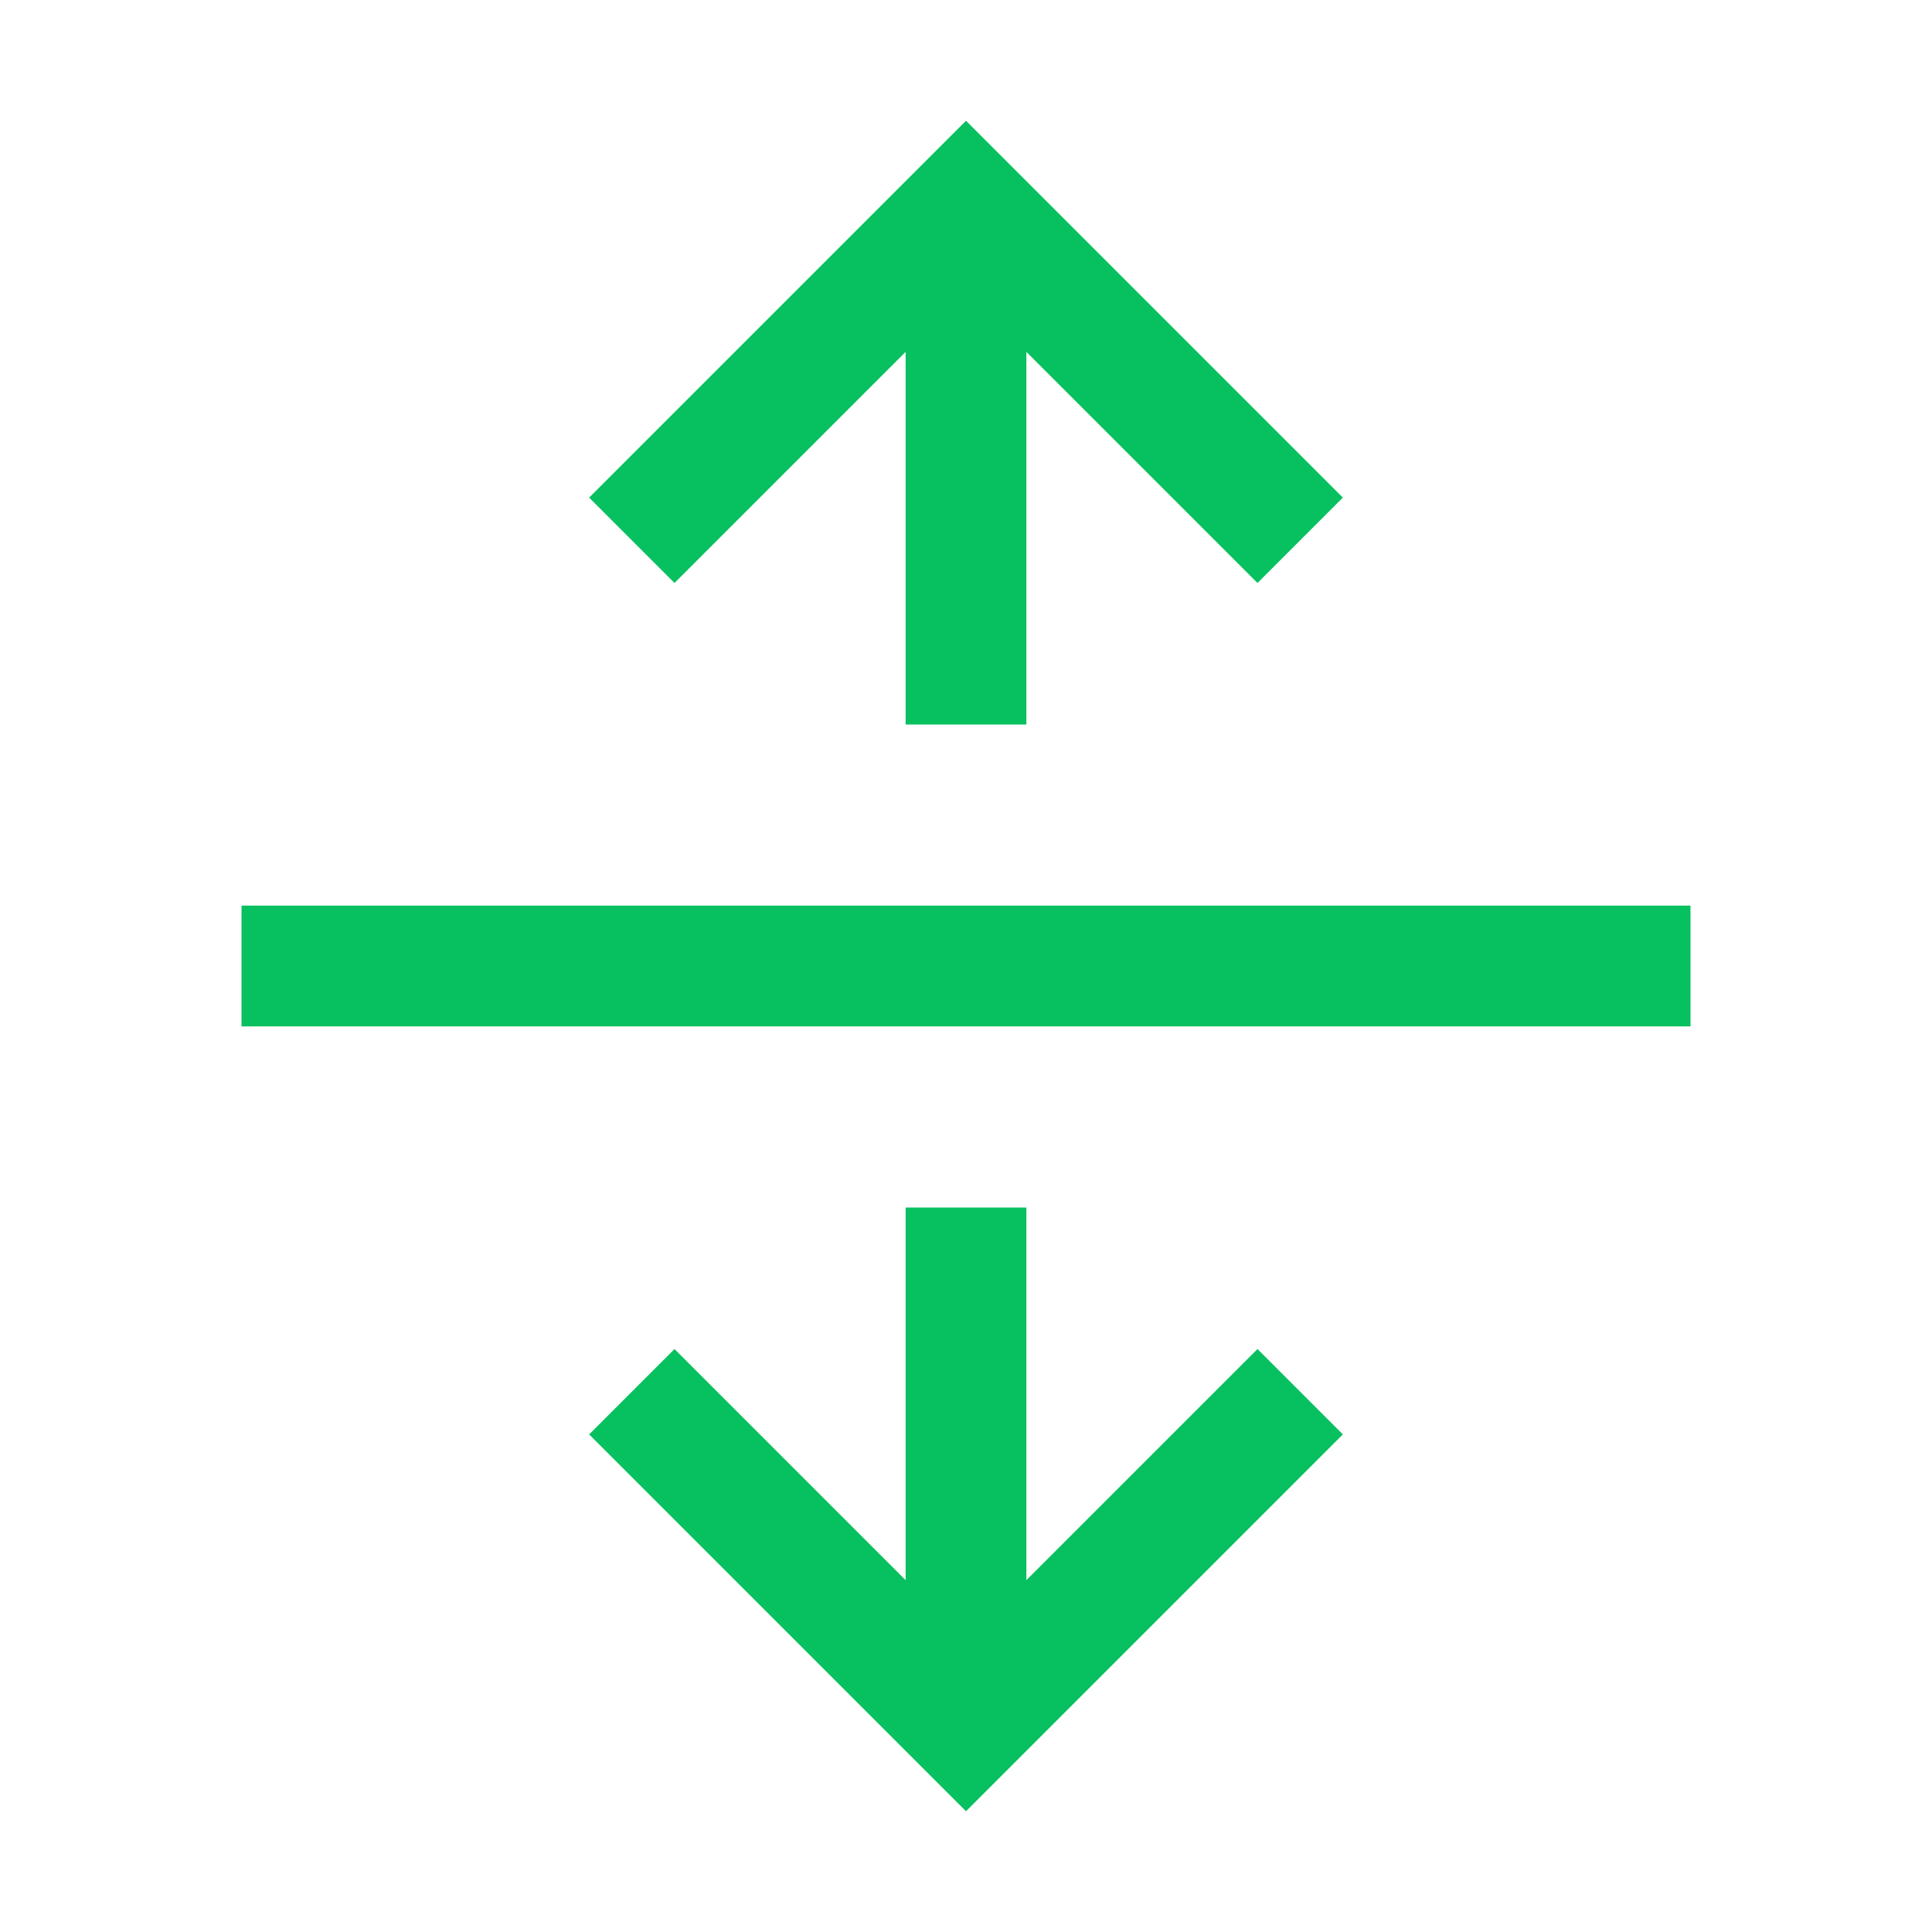
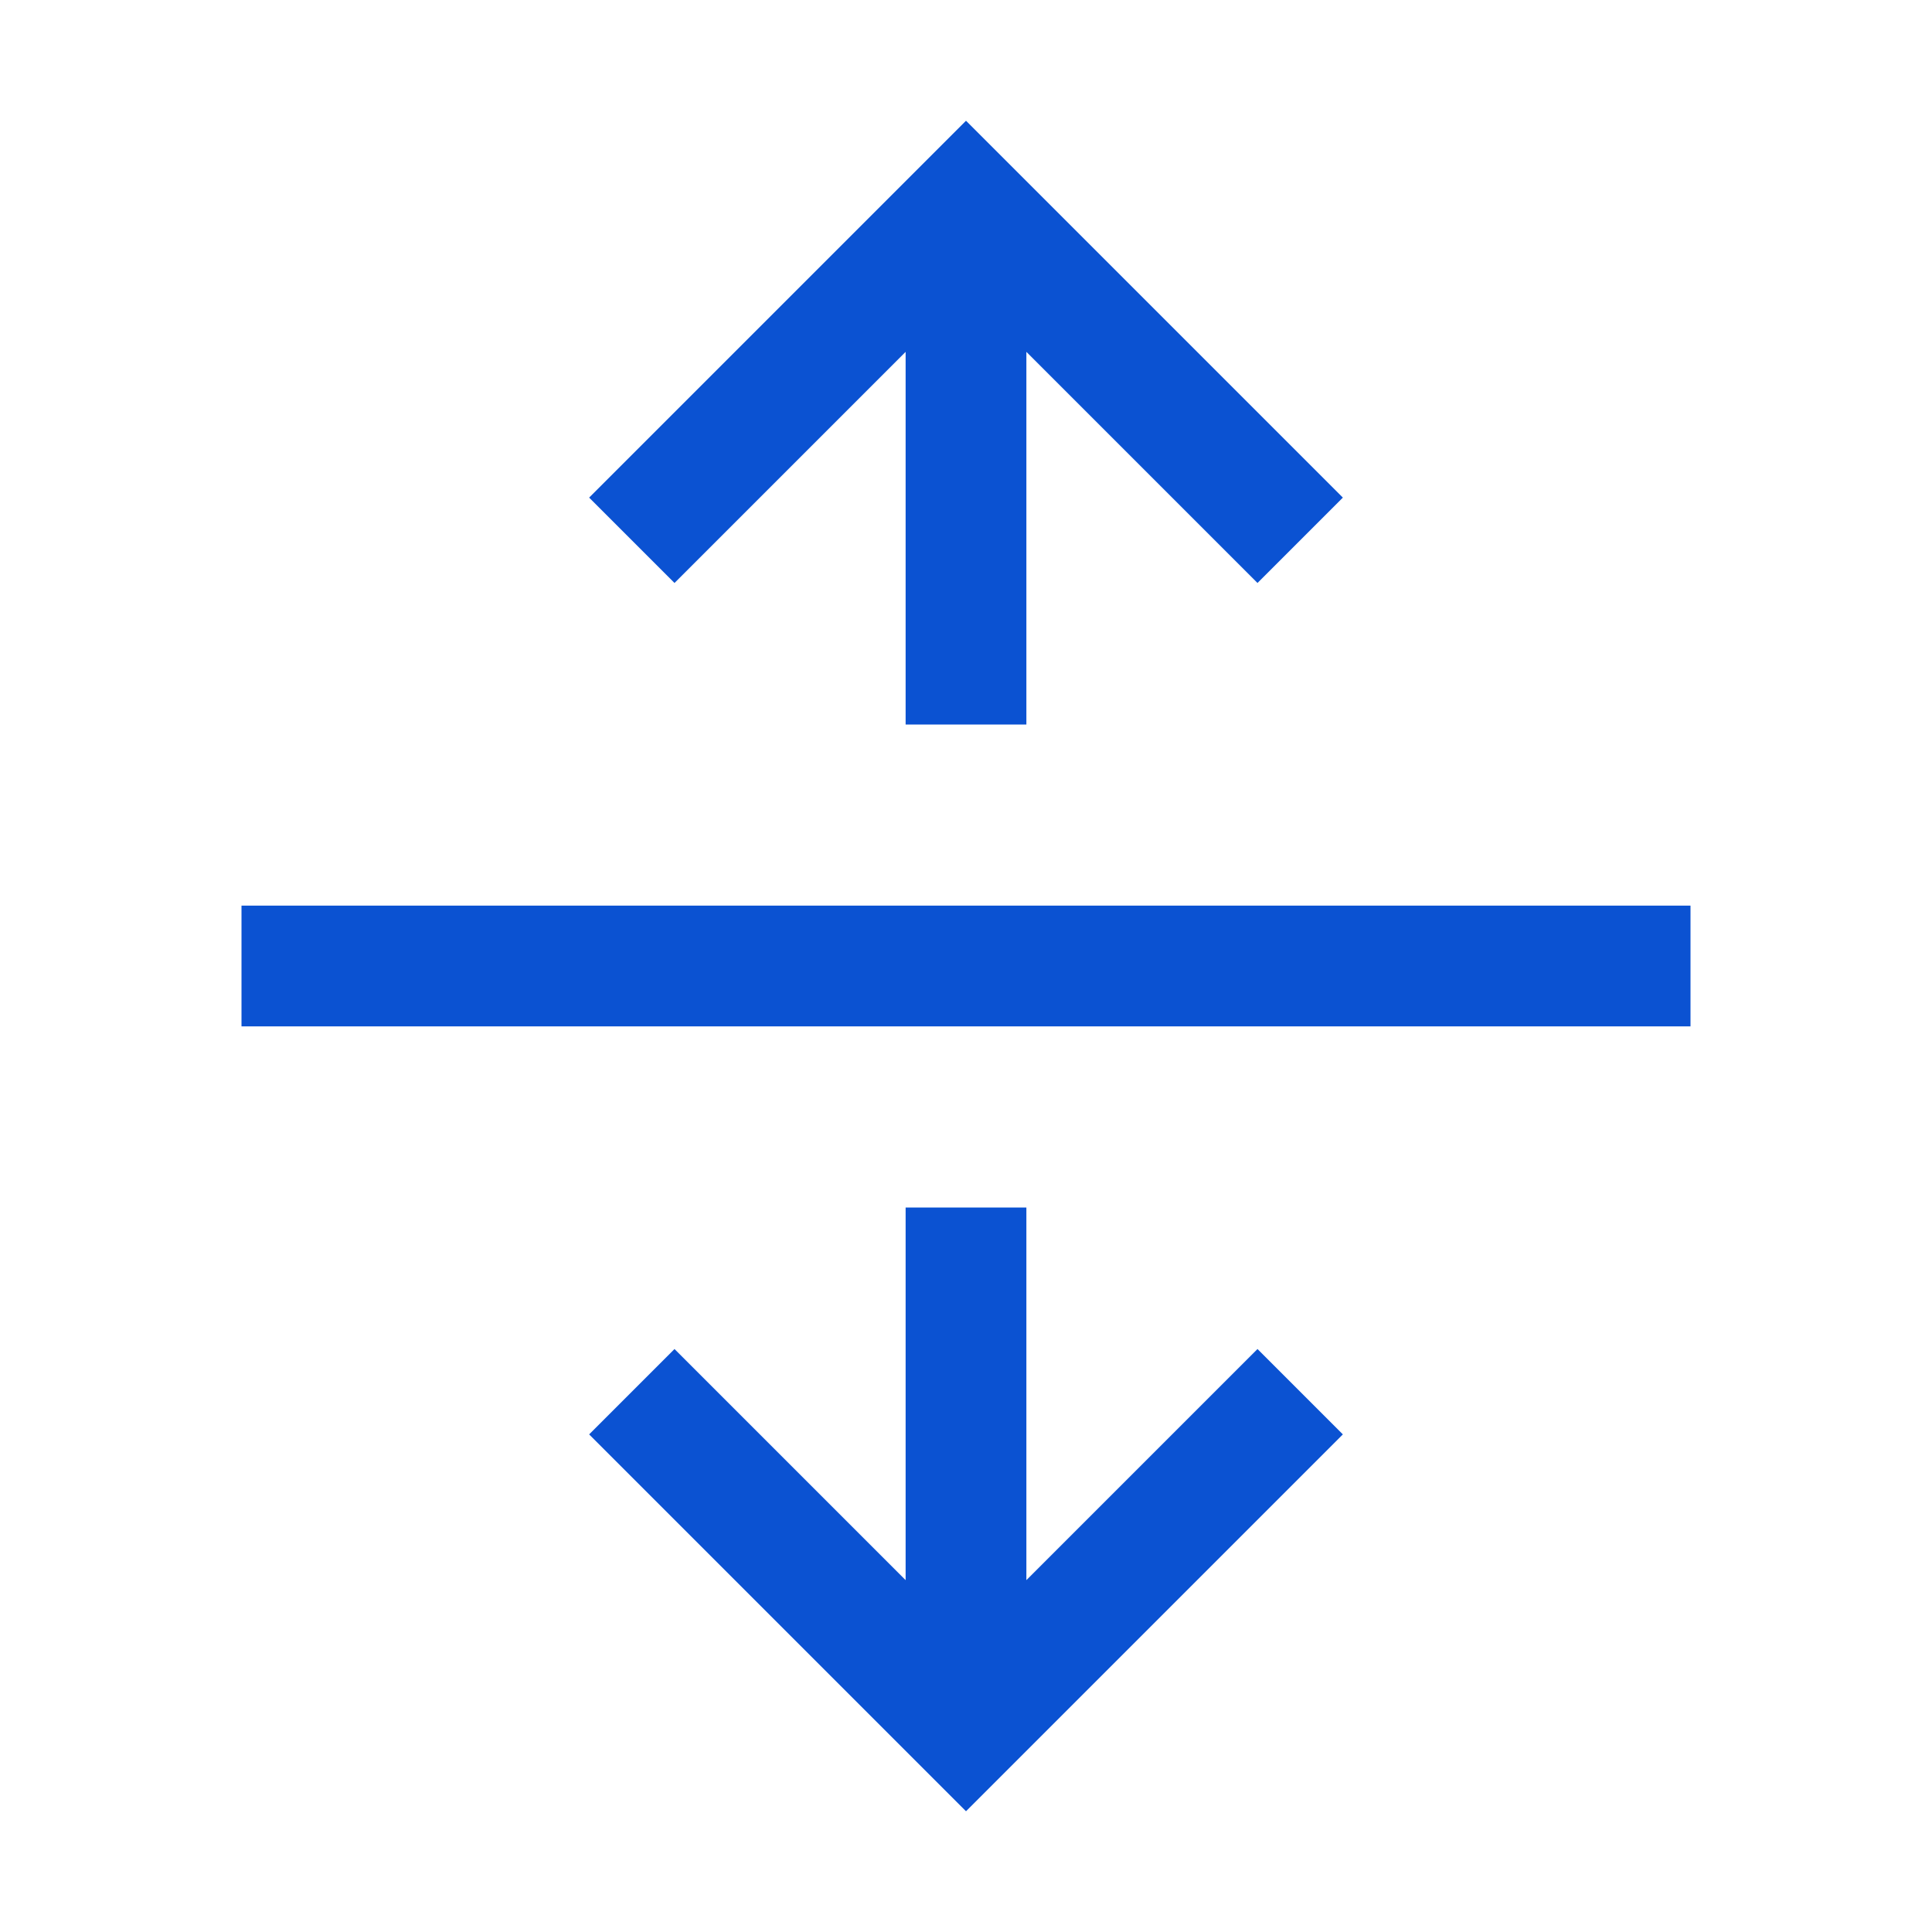
<svg xmlns="http://www.w3.org/2000/svg" fill="none" viewBox="0 0 16 16" width="128" height="128">
-   <path fill-rule="evenodd" clip-rule="evenodd" d="M2 7.5H14V8.5H2V7.5Z" fill="#07C05F" />
-   <path fill-rule="evenodd" clip-rule="evenodd" d="M8 1L11.121 4.121L10.414 4.828L8.5 2.914V6H7.5V2.914L5.586 4.828L4.879 4.121L8 1Z" fill="#07C05F" />
-   <path fill-rule="evenodd" clip-rule="evenodd" d="M8 15L4.879 11.879L5.586 11.172L7.5 13.086V10H8.5V13.086L10.414 11.172L11.121 11.879L8 15Z" fill="#07C05F" />
+   <path fill-rule="evenodd" clip-rule="evenodd" d="M2 7.5H14V8.5H2V7.5Z" fill="#0b52d2" />
+   <path fill-rule="evenodd" clip-rule="evenodd" d="M8 1L11.121 4.121L10.414 4.828L8.5 2.914V6H7.5V2.914L5.586 4.828L4.879 4.121L8 1Z" fill="#0b52d2" />
+   <path fill-rule="evenodd" clip-rule="evenodd" d="M8 15L4.879 11.879L5.586 11.172L7.5 13.086V10H8.5V13.086L10.414 11.172L11.121 11.879L8 15Z" fill="#0b52d2" />
</svg>
